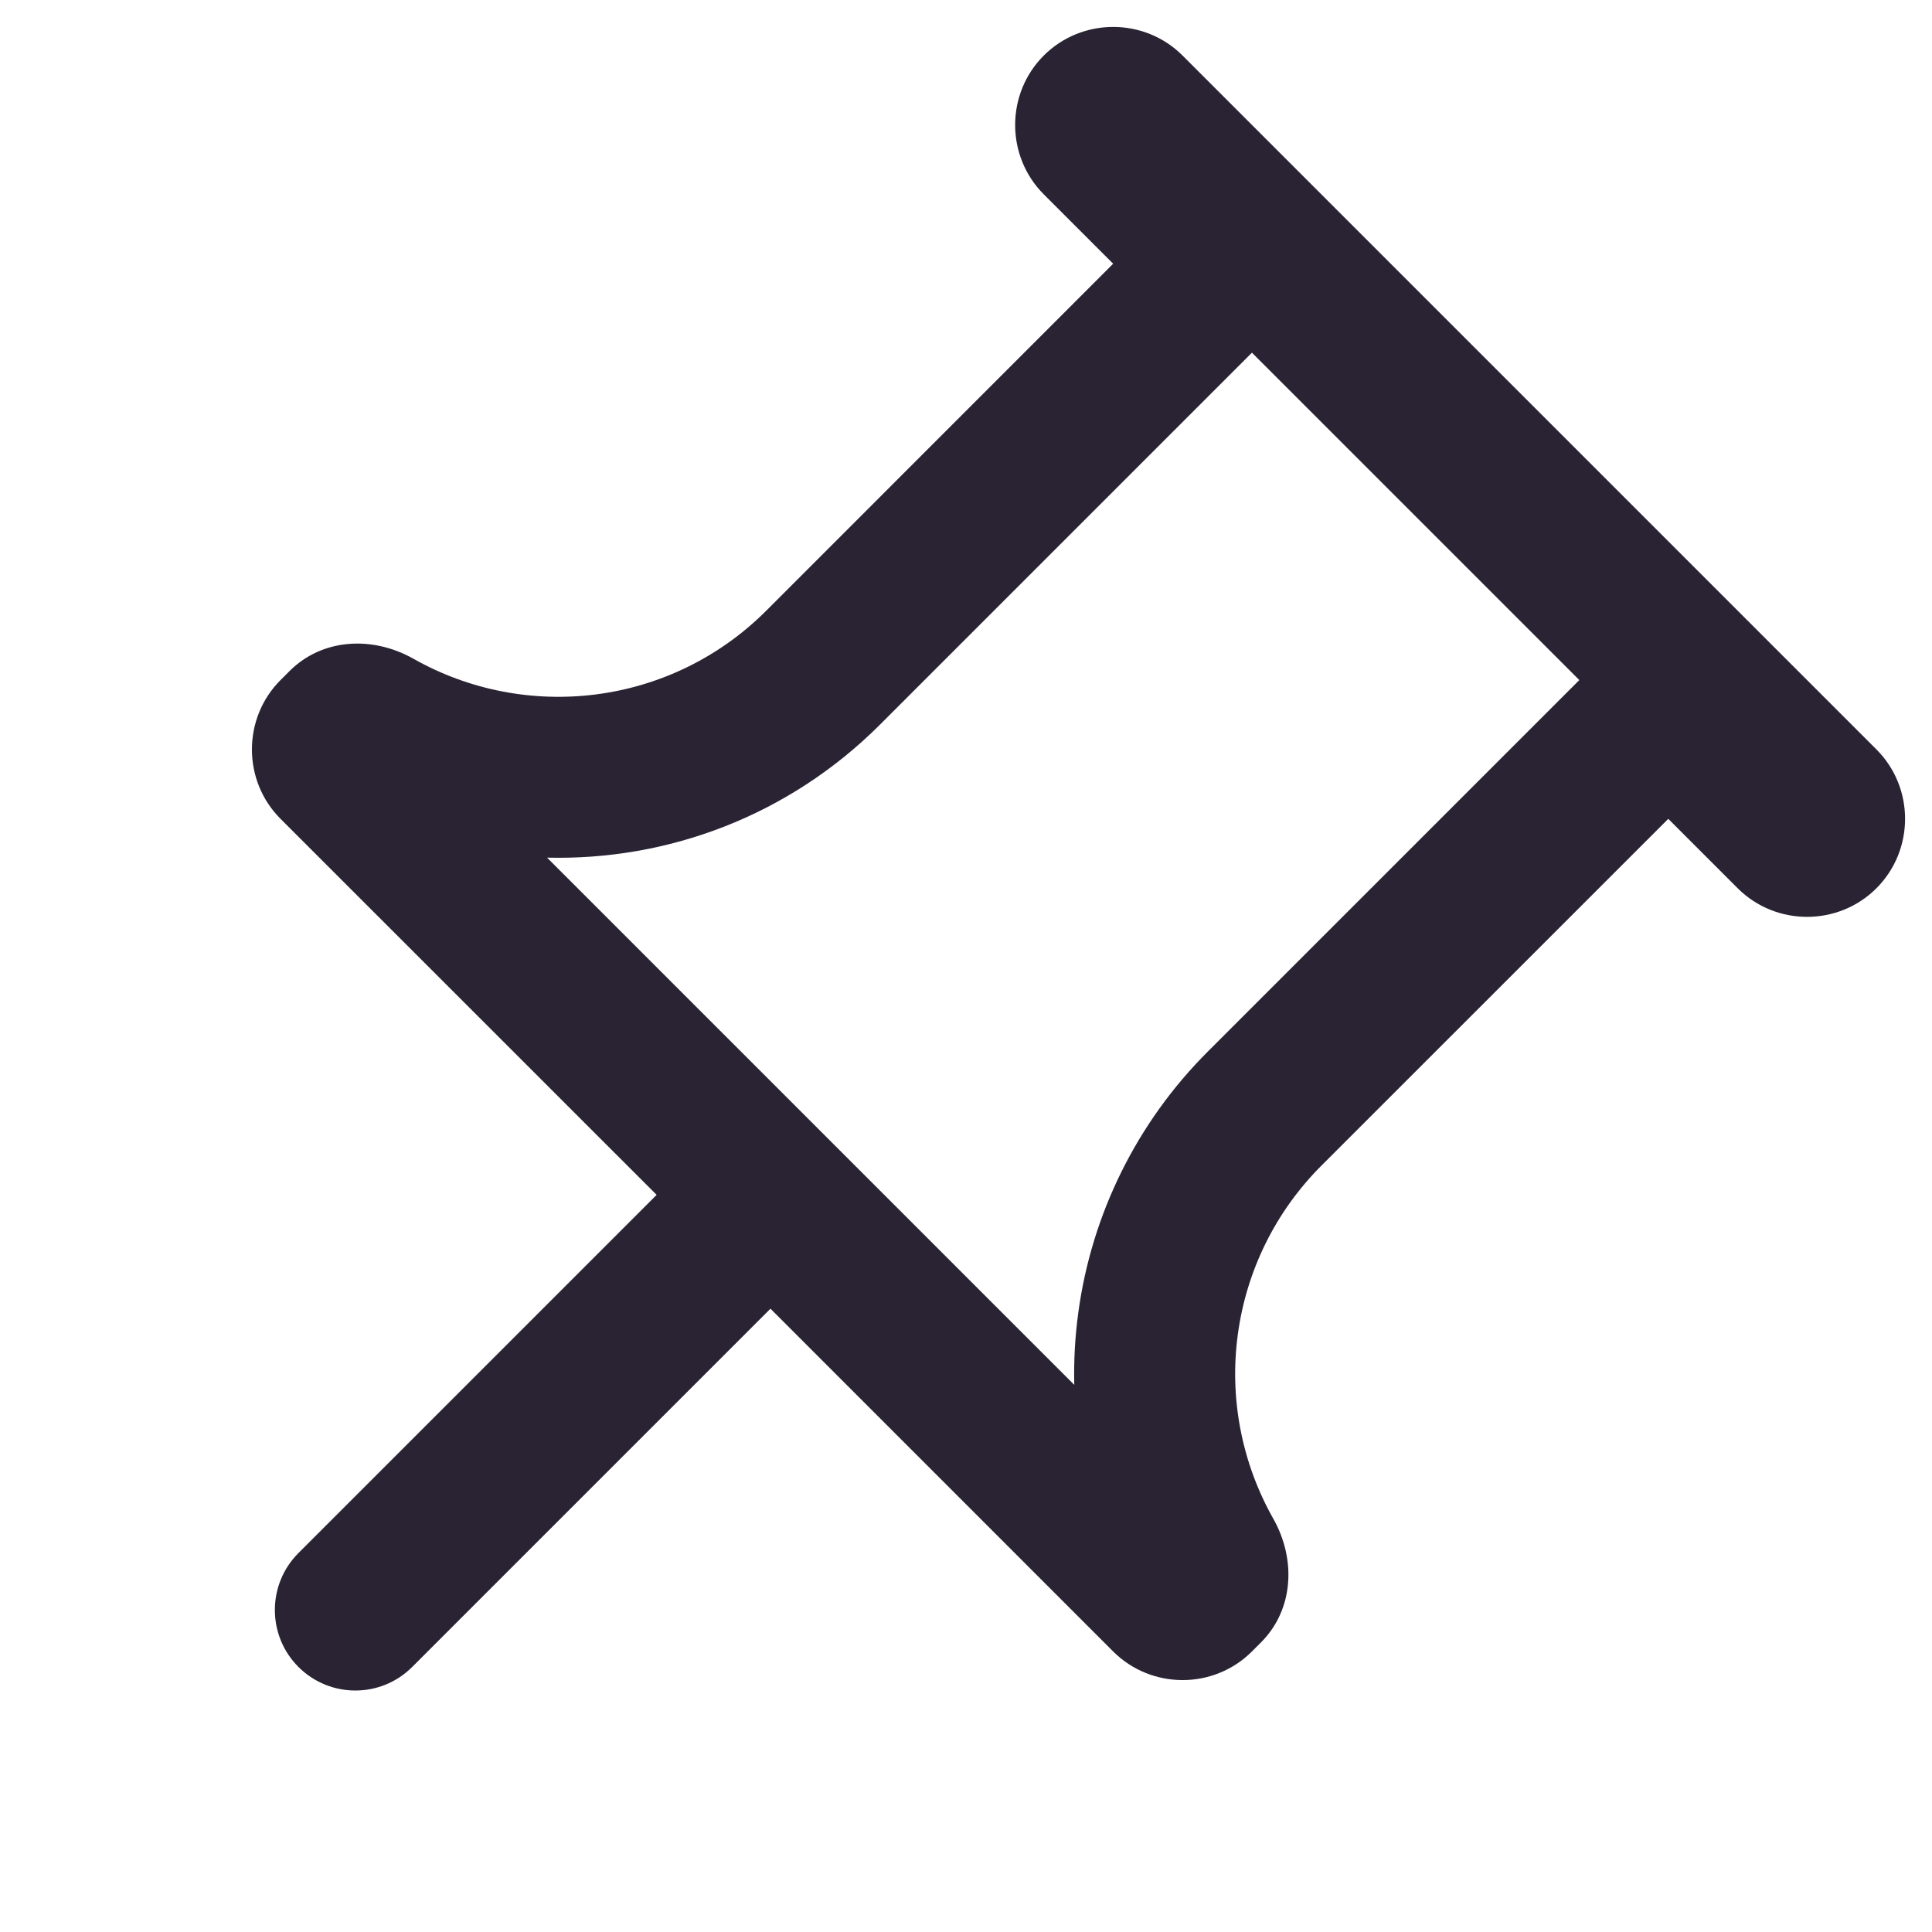
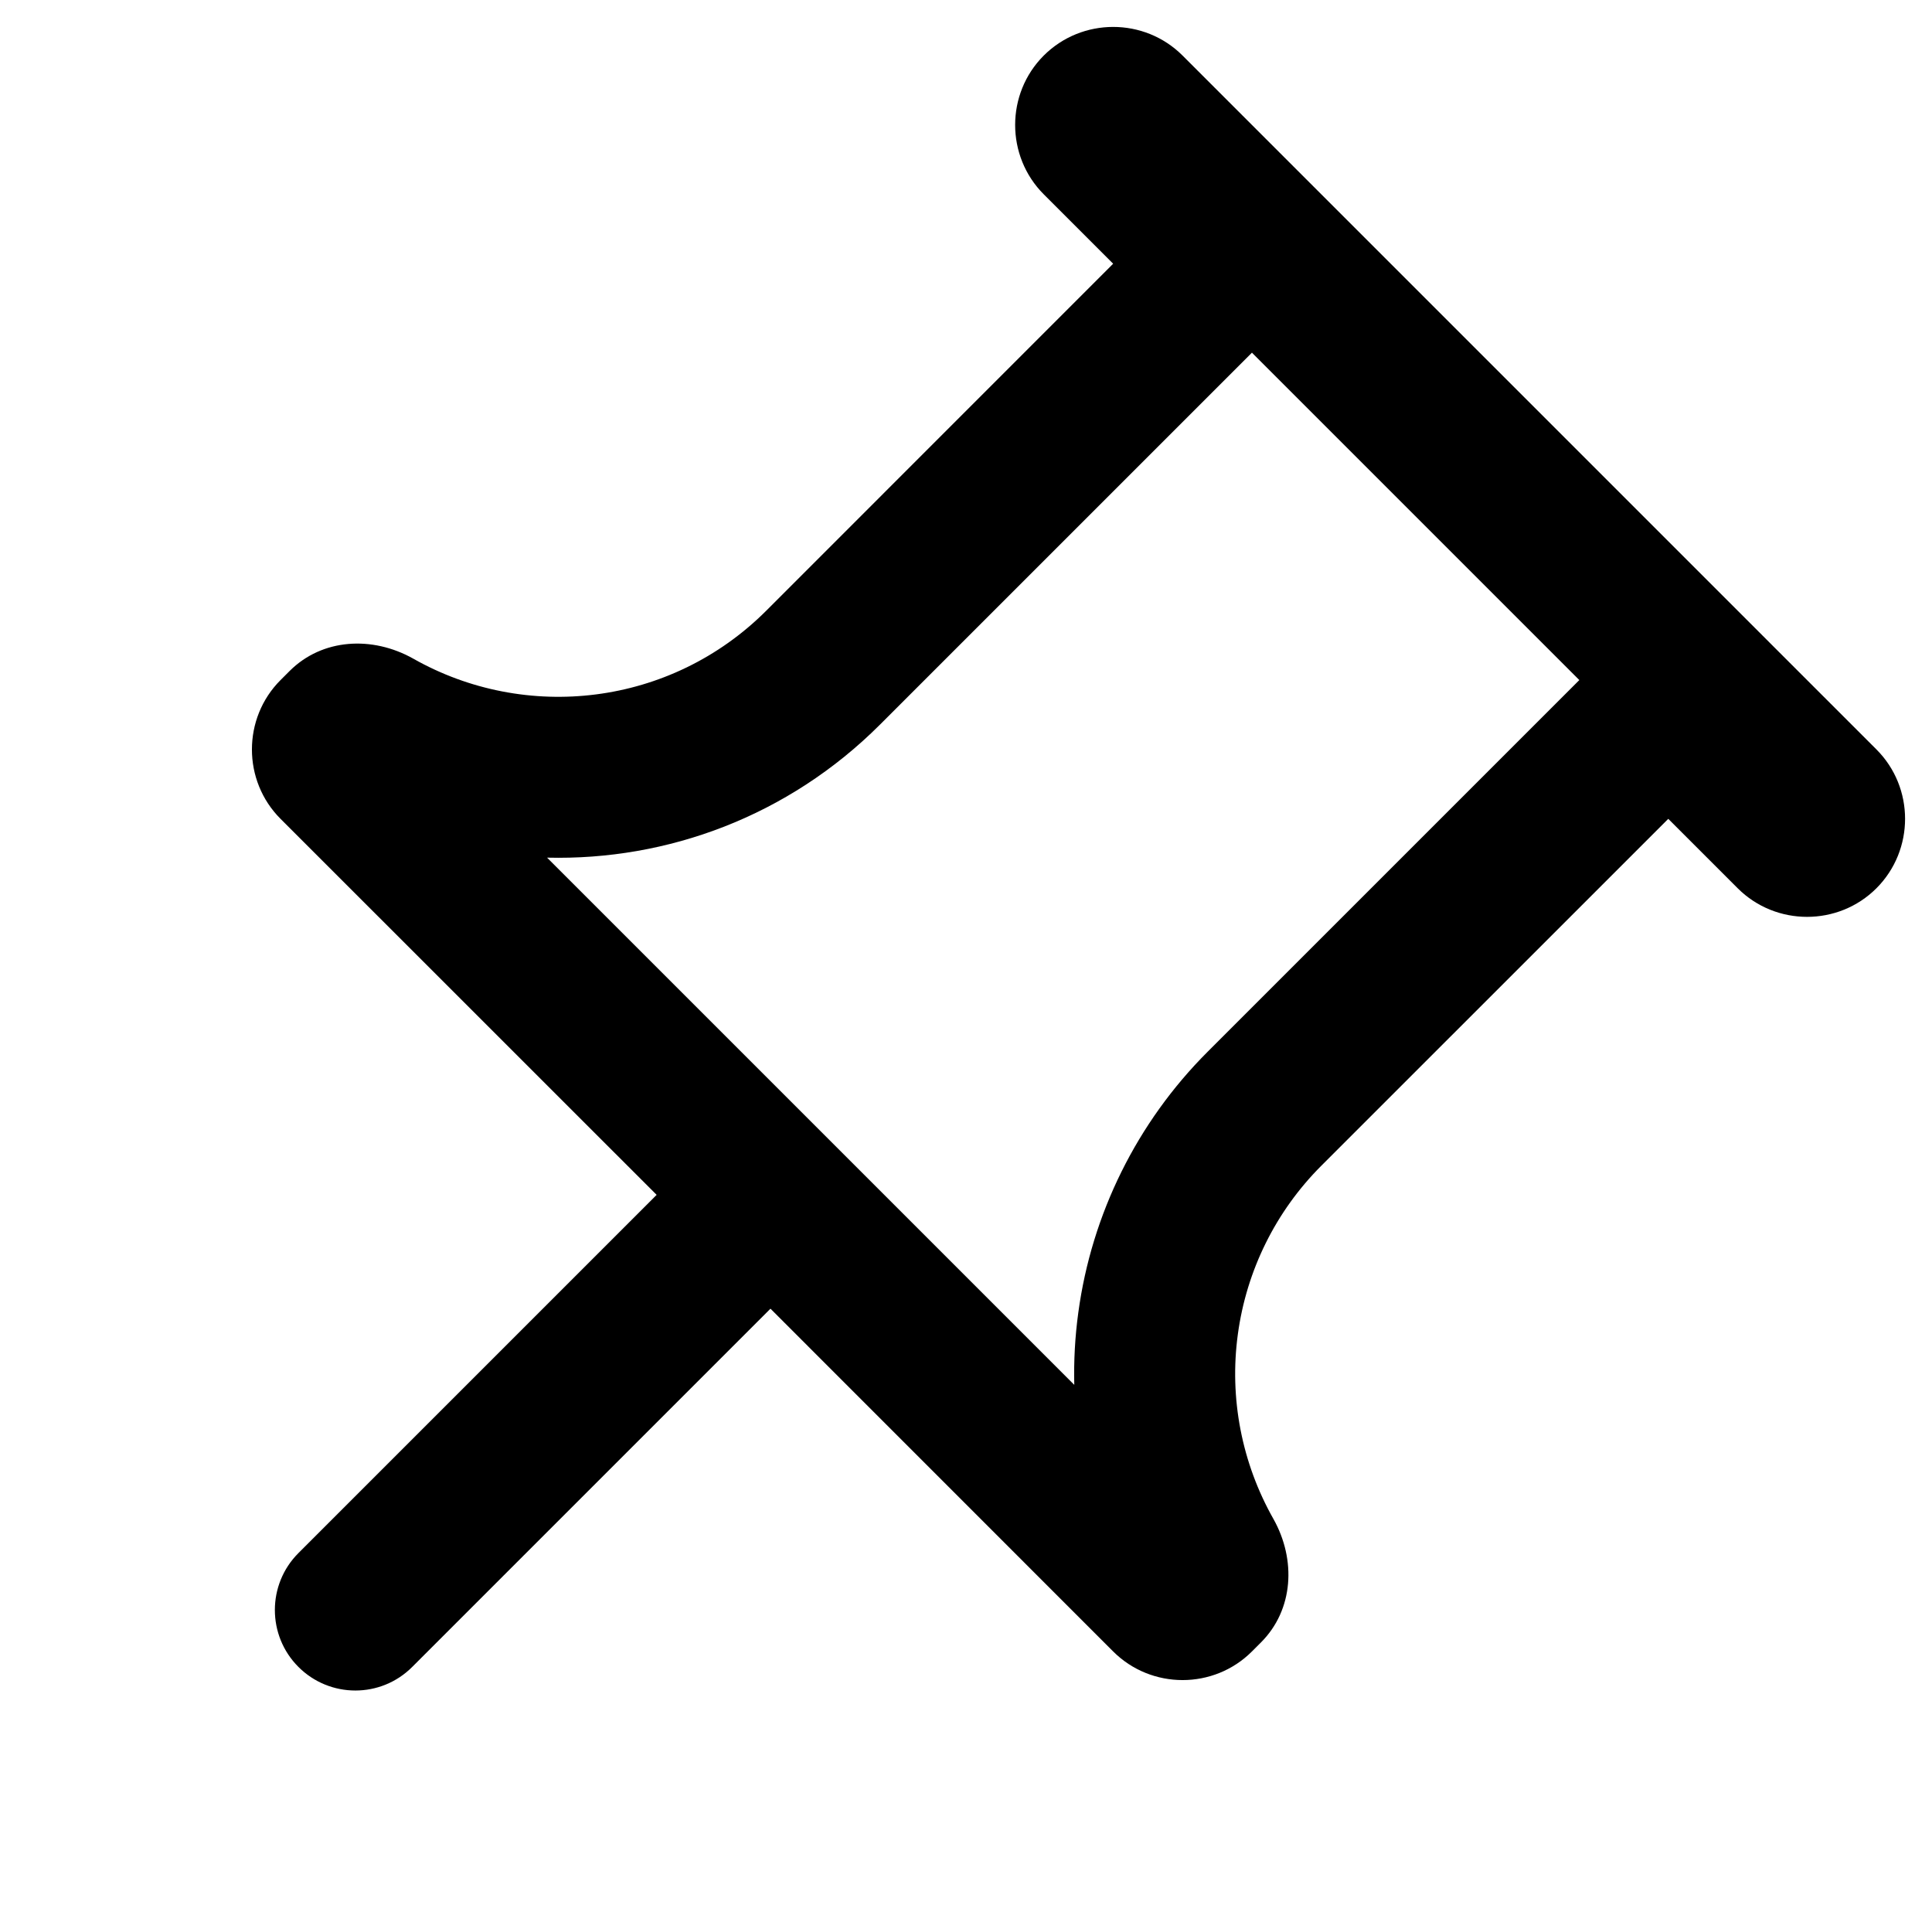
- <svg xmlns="http://www.w3.org/2000/svg" width="24" height="24" viewBox="0 0 24 24" fill="none">
-   <path fill-rule="evenodd" clip-rule="evenodd" d="M15.552 4.381L19.619 8.448L15 13.067C14.125 13.942 13.561 15.08 13.395 16.306C13.354 16.605 13.338 16.905 13.345 17.203L6.796 10.654C8.289 10.691 9.792 10.141 10.933 9L15.552 4.381ZM15.377 16.575C15.484 15.782 15.848 15.047 16.414 14.481L20.724 10.172L21.586 11.034C22.06 11.508 22.836 11.508 23.31 11.034C23.784 10.559 23.784 9.784 23.31 9.31L14.69 0.69C14.216 0.216 13.441 0.216 12.966 0.69C12.492 1.164 12.492 1.94 12.966 2.414L13.828 3.276L9.519 7.586C8.329 8.775 6.528 8.973 5.132 8.181C4.623 7.896 4.002 7.931 3.597 8.336L3.485 8.448C3.011 8.922 3.011 9.698 3.485 10.172L8.157 14.843L3.707 19.293C3.317 19.683 3.317 20.317 3.707 20.707C4.098 21.098 4.731 21.098 5.121 20.707L9.571 16.257L13.828 20.515C14.303 20.989 15.078 20.989 15.552 20.515L15.664 20.403C16.069 19.998 16.104 19.377 15.819 18.869C15.425 18.173 15.269 17.367 15.377 16.575Z" fill="#292333" />
+ <svg xmlns="http://www.w3.org/2000/svg" width="1em" height="1em" viewBox="0 0 24 24" fill="none">
+   <path fill-rule="evenodd" clip-rule="evenodd" d="M15.552 4.381L19.619 8.448L15 13.067C14.125 13.942 13.561 15.08 13.395 16.306C13.354 16.605 13.338 16.905 13.345 17.203L6.796 10.654C8.289 10.691 9.792 10.141 10.933 9L15.552 4.381ZM15.377 16.575C15.484 15.782 15.848 15.047 16.414 14.481L20.724 10.172L21.586 11.034C22.06 11.508 22.836 11.508 23.31 11.034C23.784 10.559 23.784 9.784 23.31 9.31L14.69 0.69C14.216 0.216 13.441 0.216 12.966 0.69C12.492 1.164 12.492 1.94 12.966 2.414L13.828 3.276L9.519 7.586C8.329 8.775 6.528 8.973 5.132 8.181C4.623 7.896 4.002 7.931 3.597 8.336L3.485 8.448C3.011 8.922 3.011 9.698 3.485 10.172L8.157 14.843L3.707 19.293C3.317 19.683 3.317 20.317 3.707 20.707C4.098 21.098 4.731 21.098 5.121 20.707L9.571 16.257L13.828 20.515C14.303 20.989 15.078 20.989 15.552 20.515L15.664 20.403C16.069 19.998 16.104 19.377 15.819 18.869C15.425 18.173 15.269 17.367 15.377 16.575Z" fill="currentColor" />
</svg>
